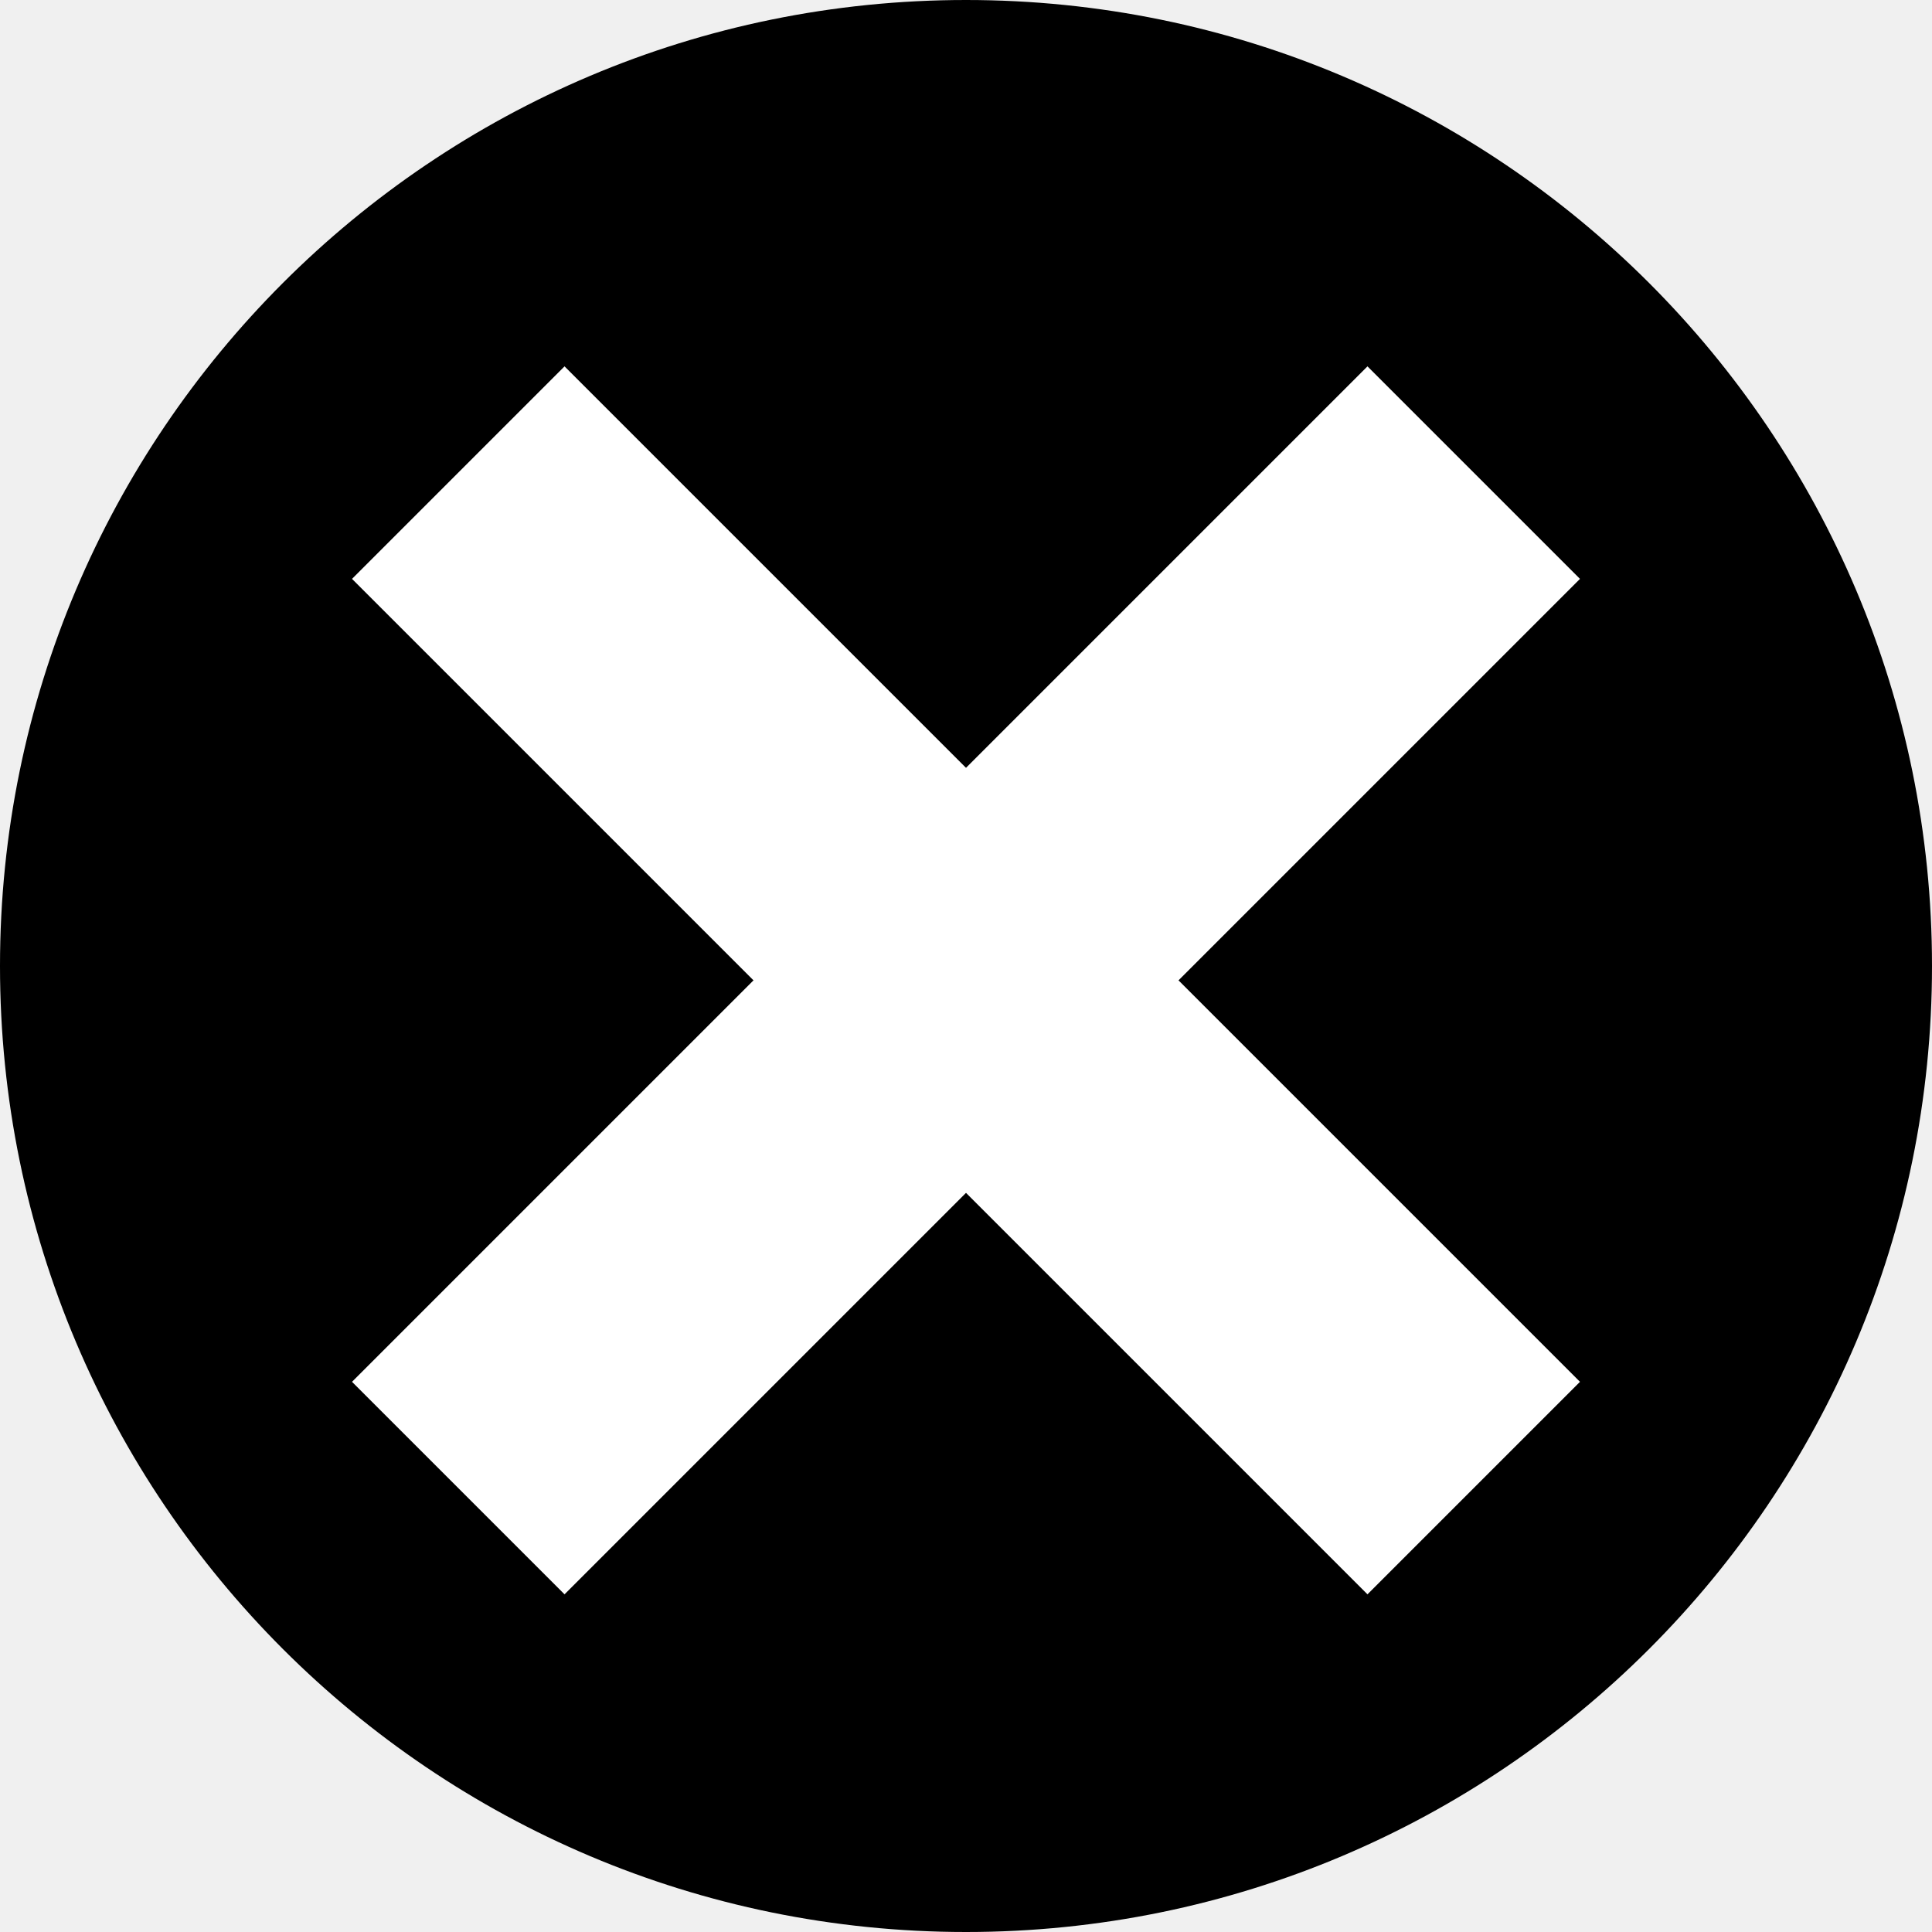
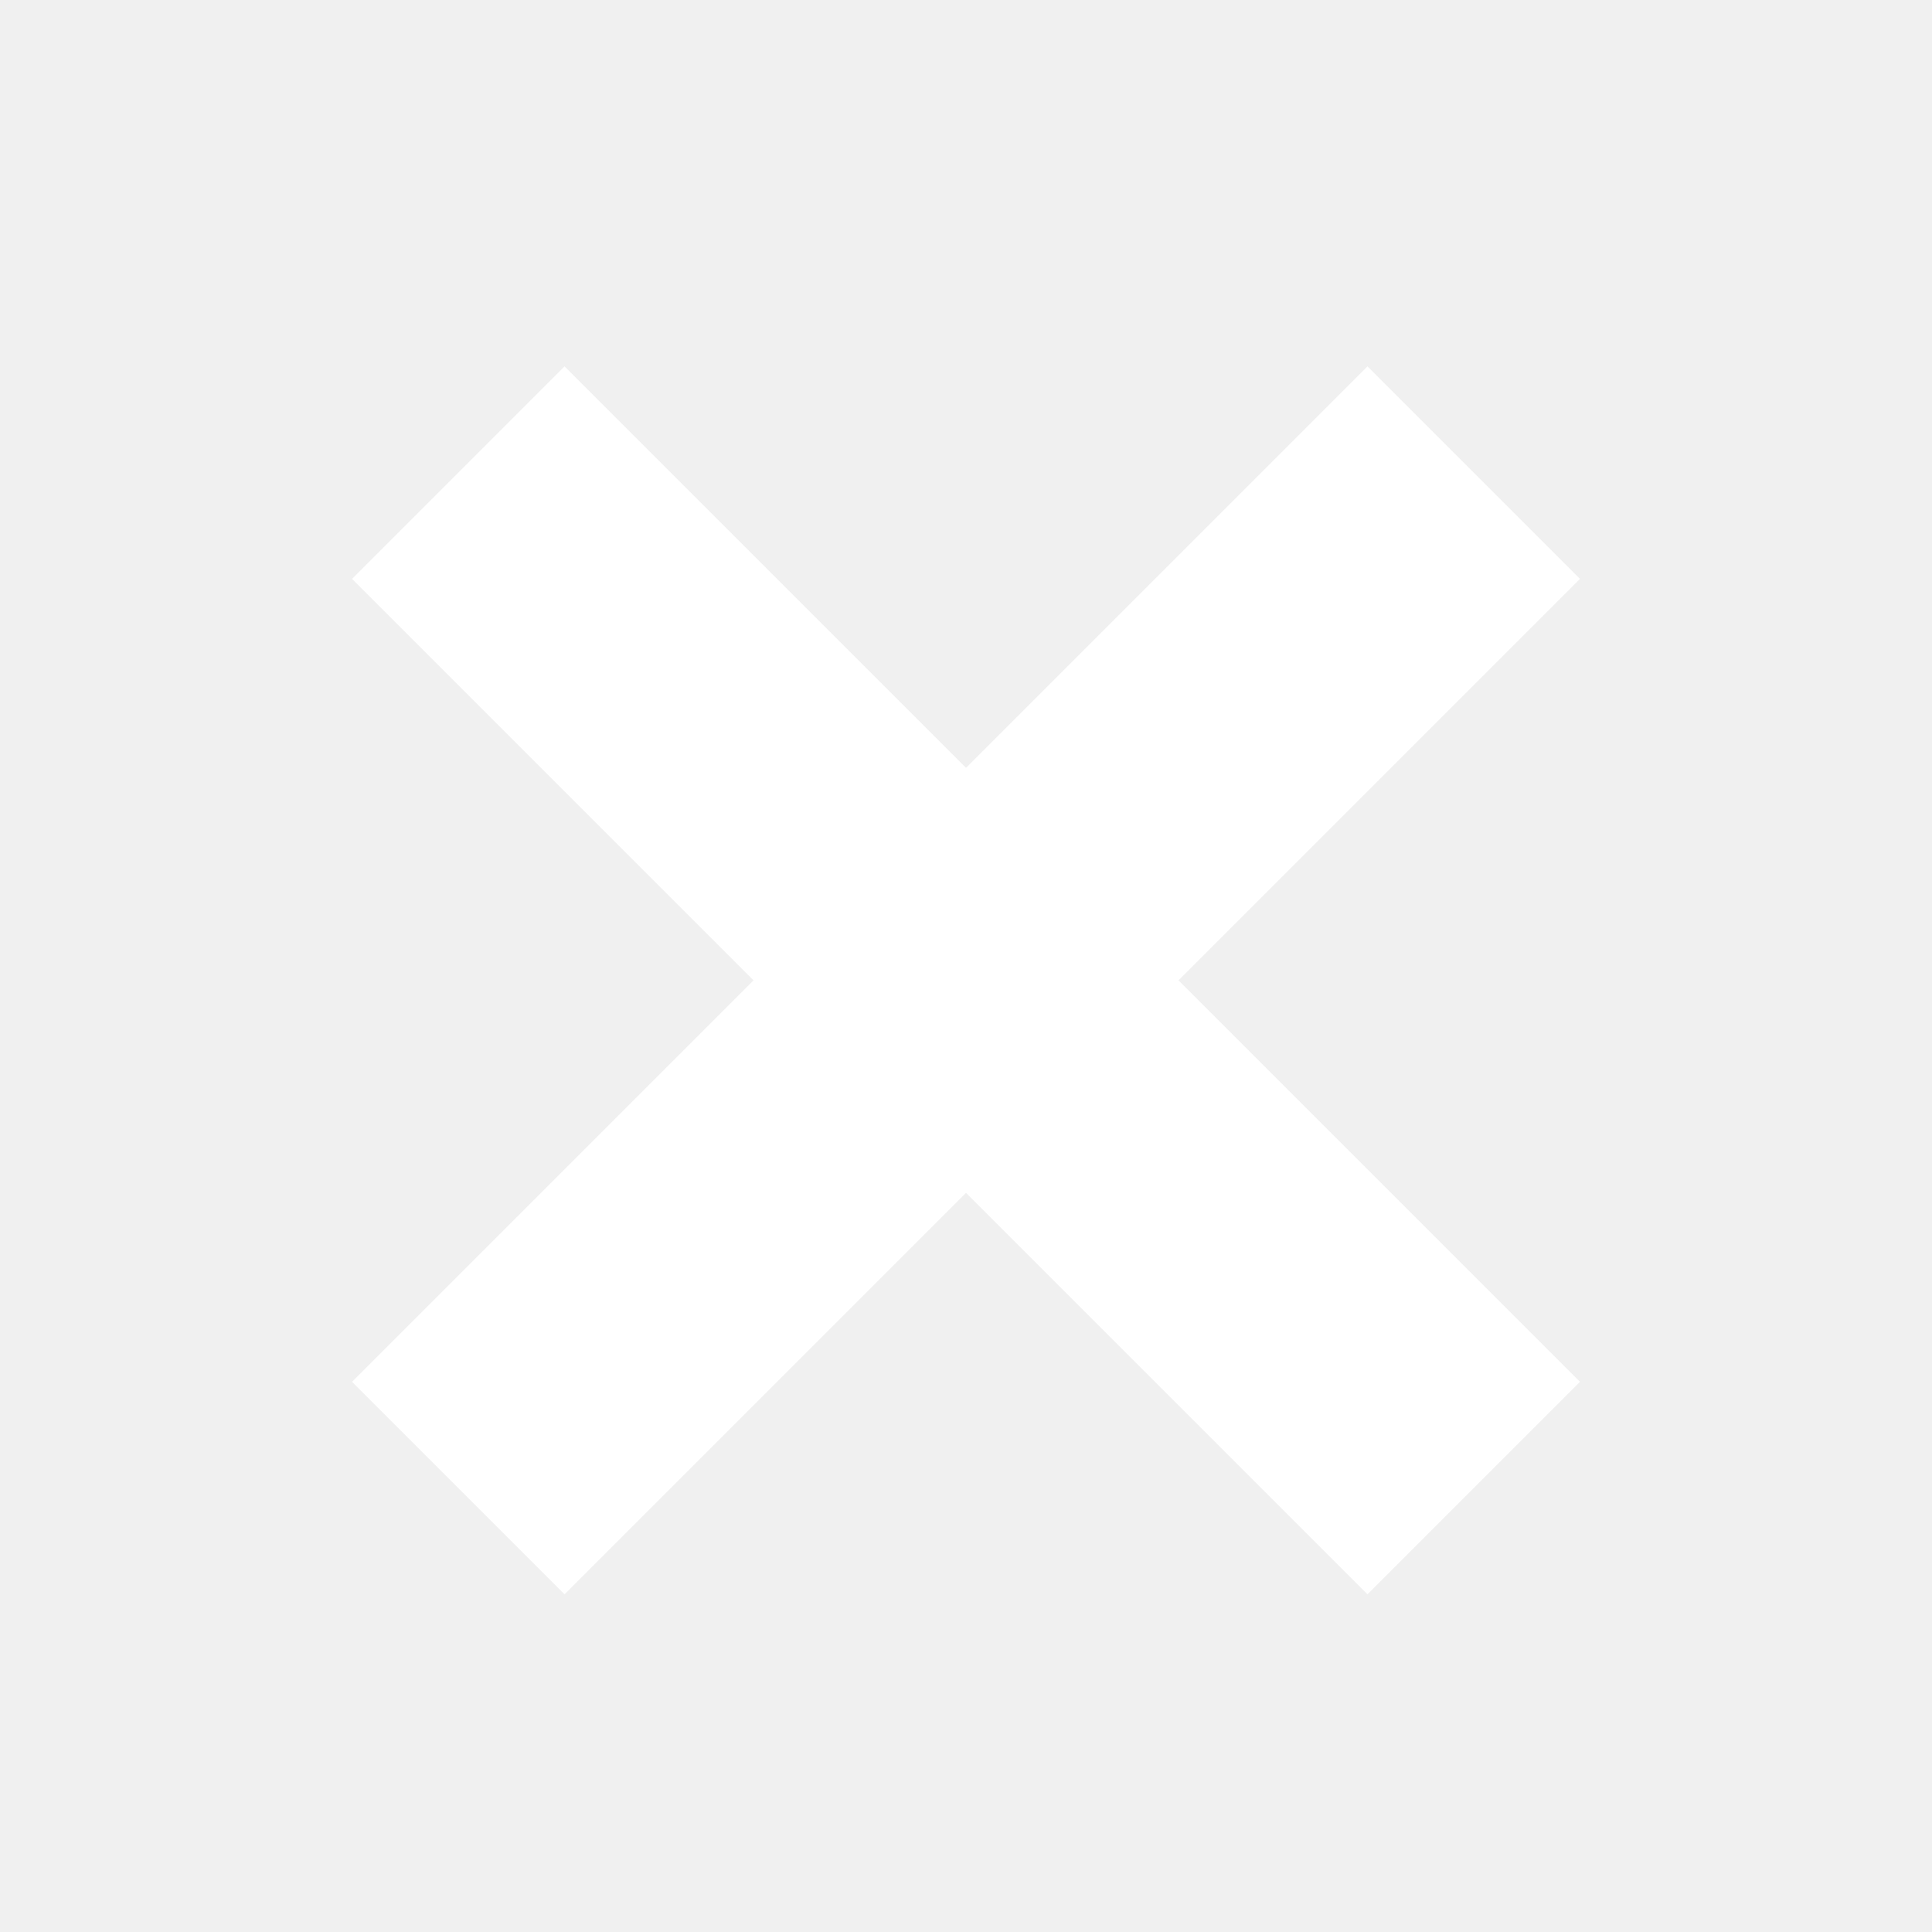
<svg xmlns="http://www.w3.org/2000/svg" version="1.1" id="Layer_1" x="0px" y="0px" width="450px" height="450px" viewBox="0 0 450 450" enable-background="new 0 0 450 450" xml:space="preserve">
-   <circle fill="currentColor" cx="225" cy="225" r="225" />
  <g>
    <line fill="#FFFFFF" stroke="#FFFFFF" stroke-width="70" x1="106.742" y1="110.083" x2="343.258" y2="346.599" />
    <line fill="#FFFFFF" stroke="#FFFFFF" stroke-width="70" x1="106.742" y1="346.599" x2="343.258" y2="110.084" />
  </g>
</svg>
